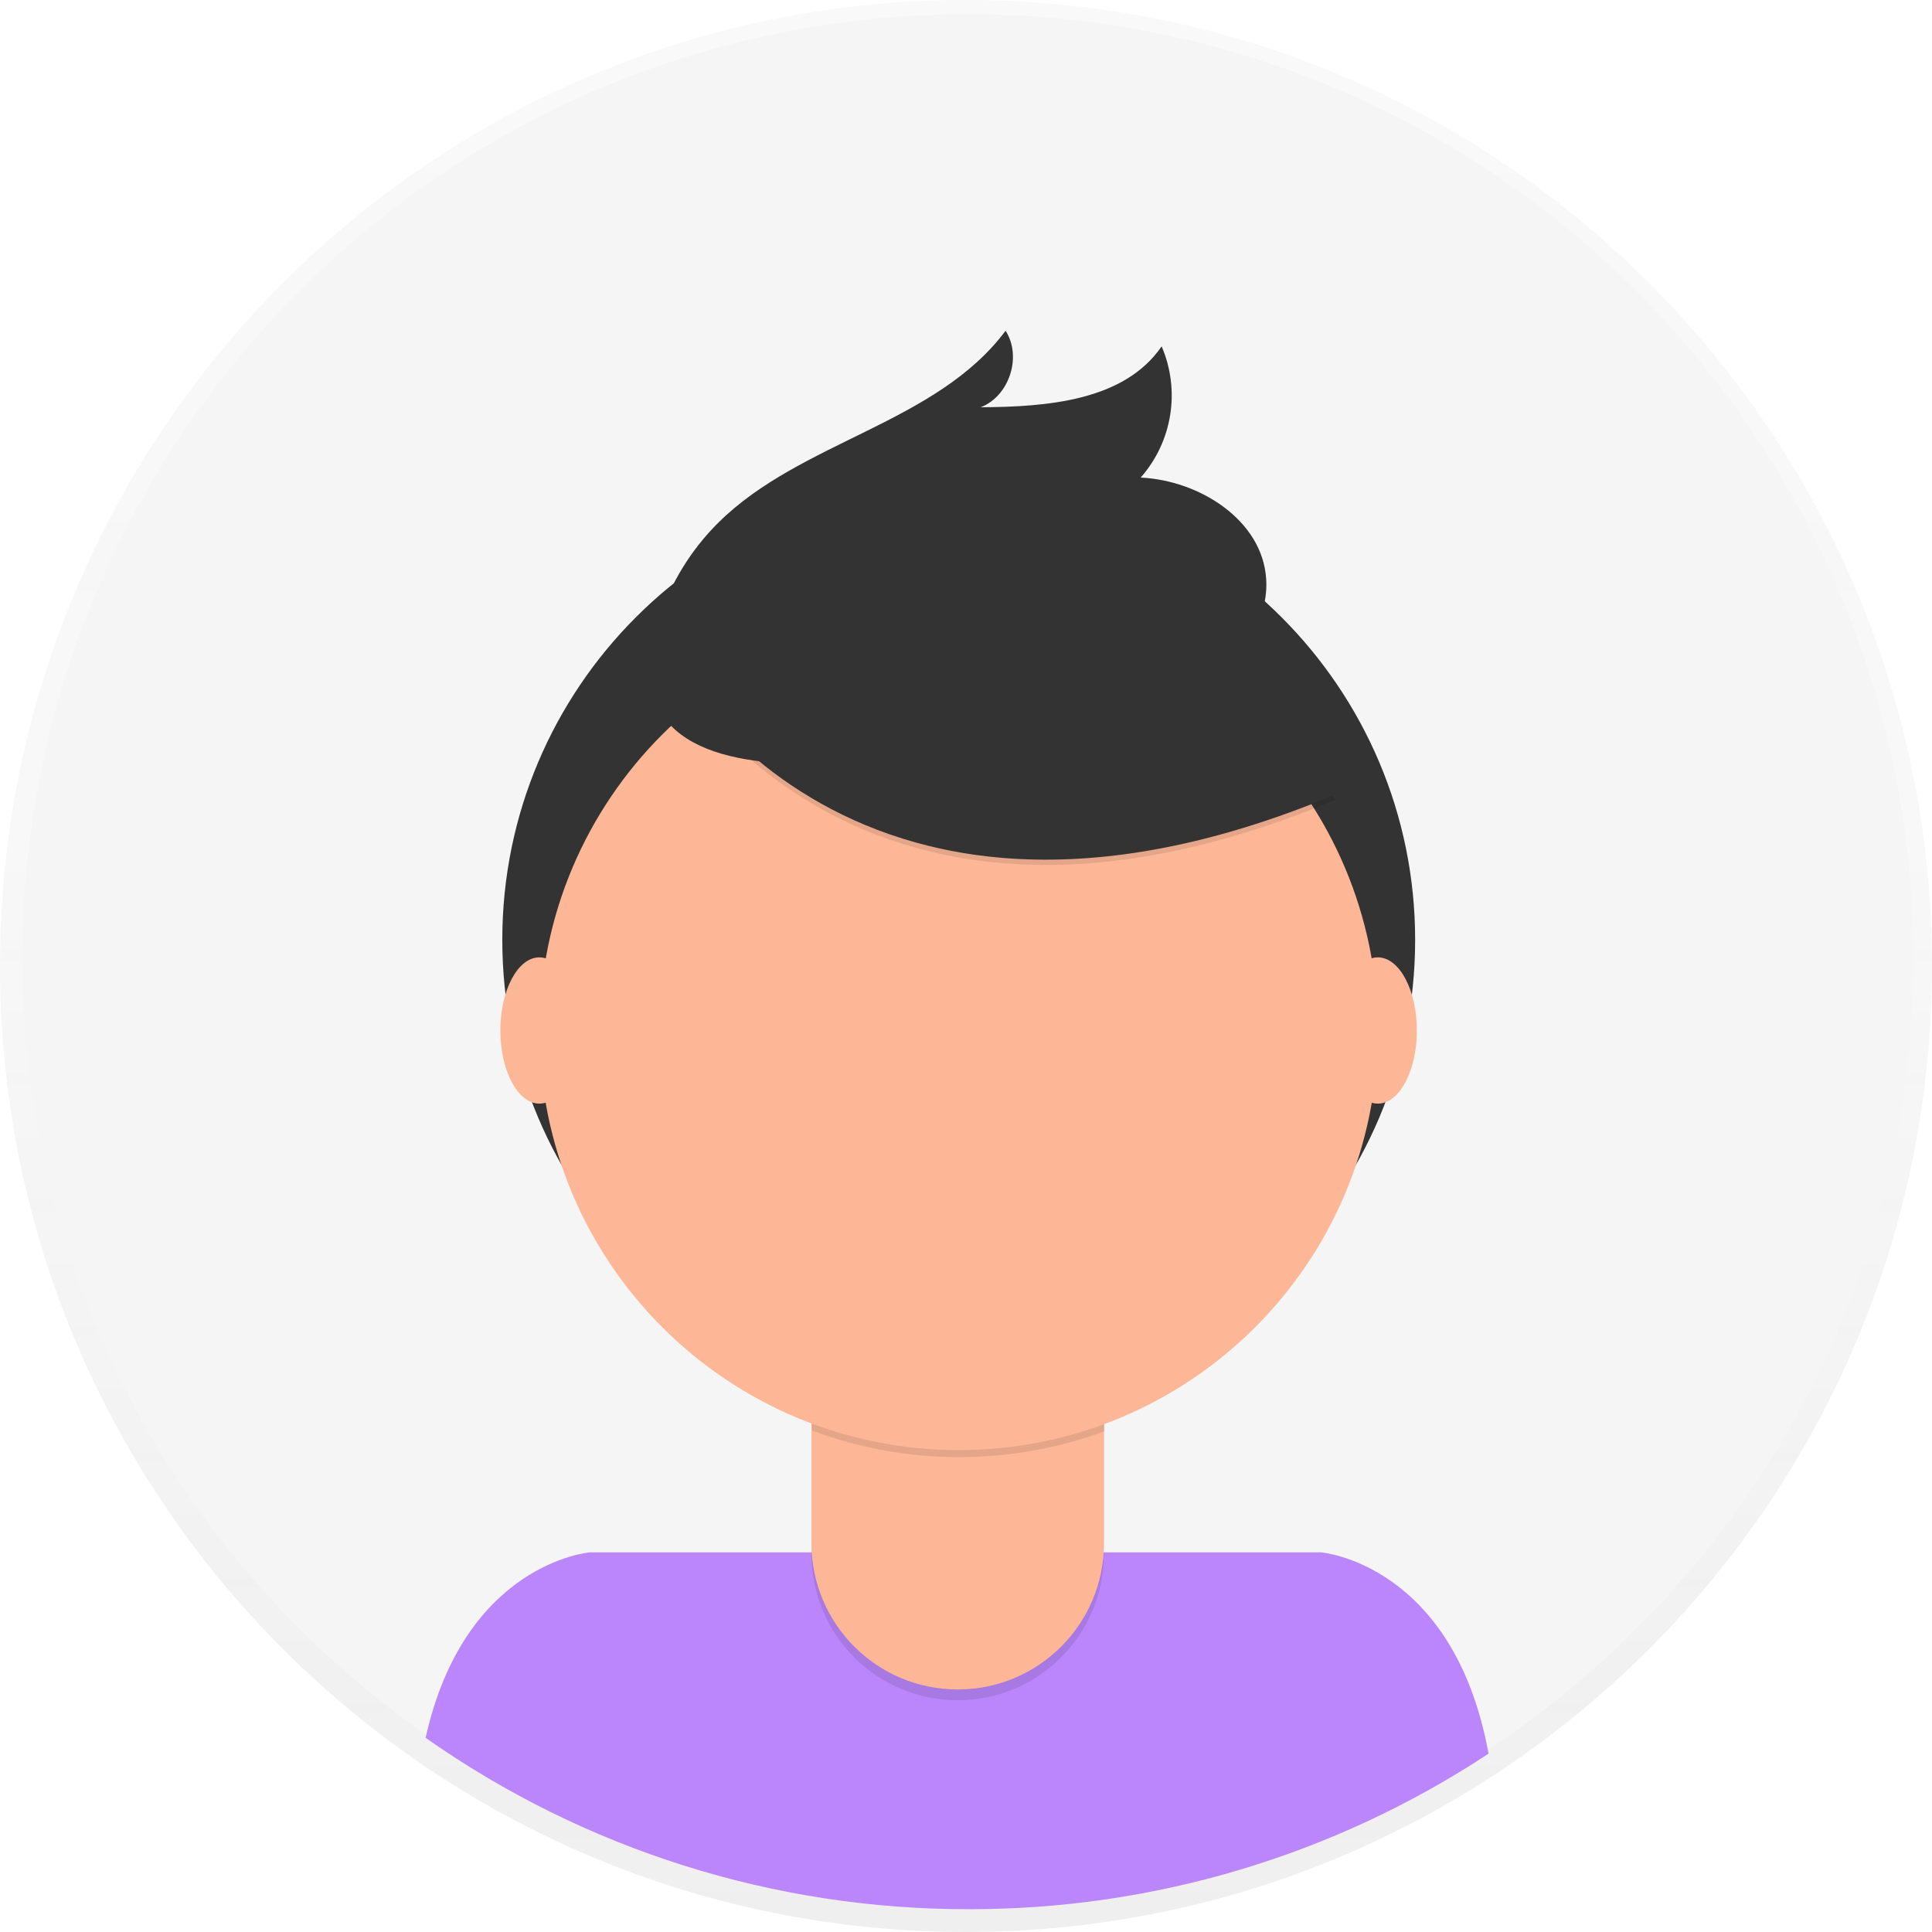
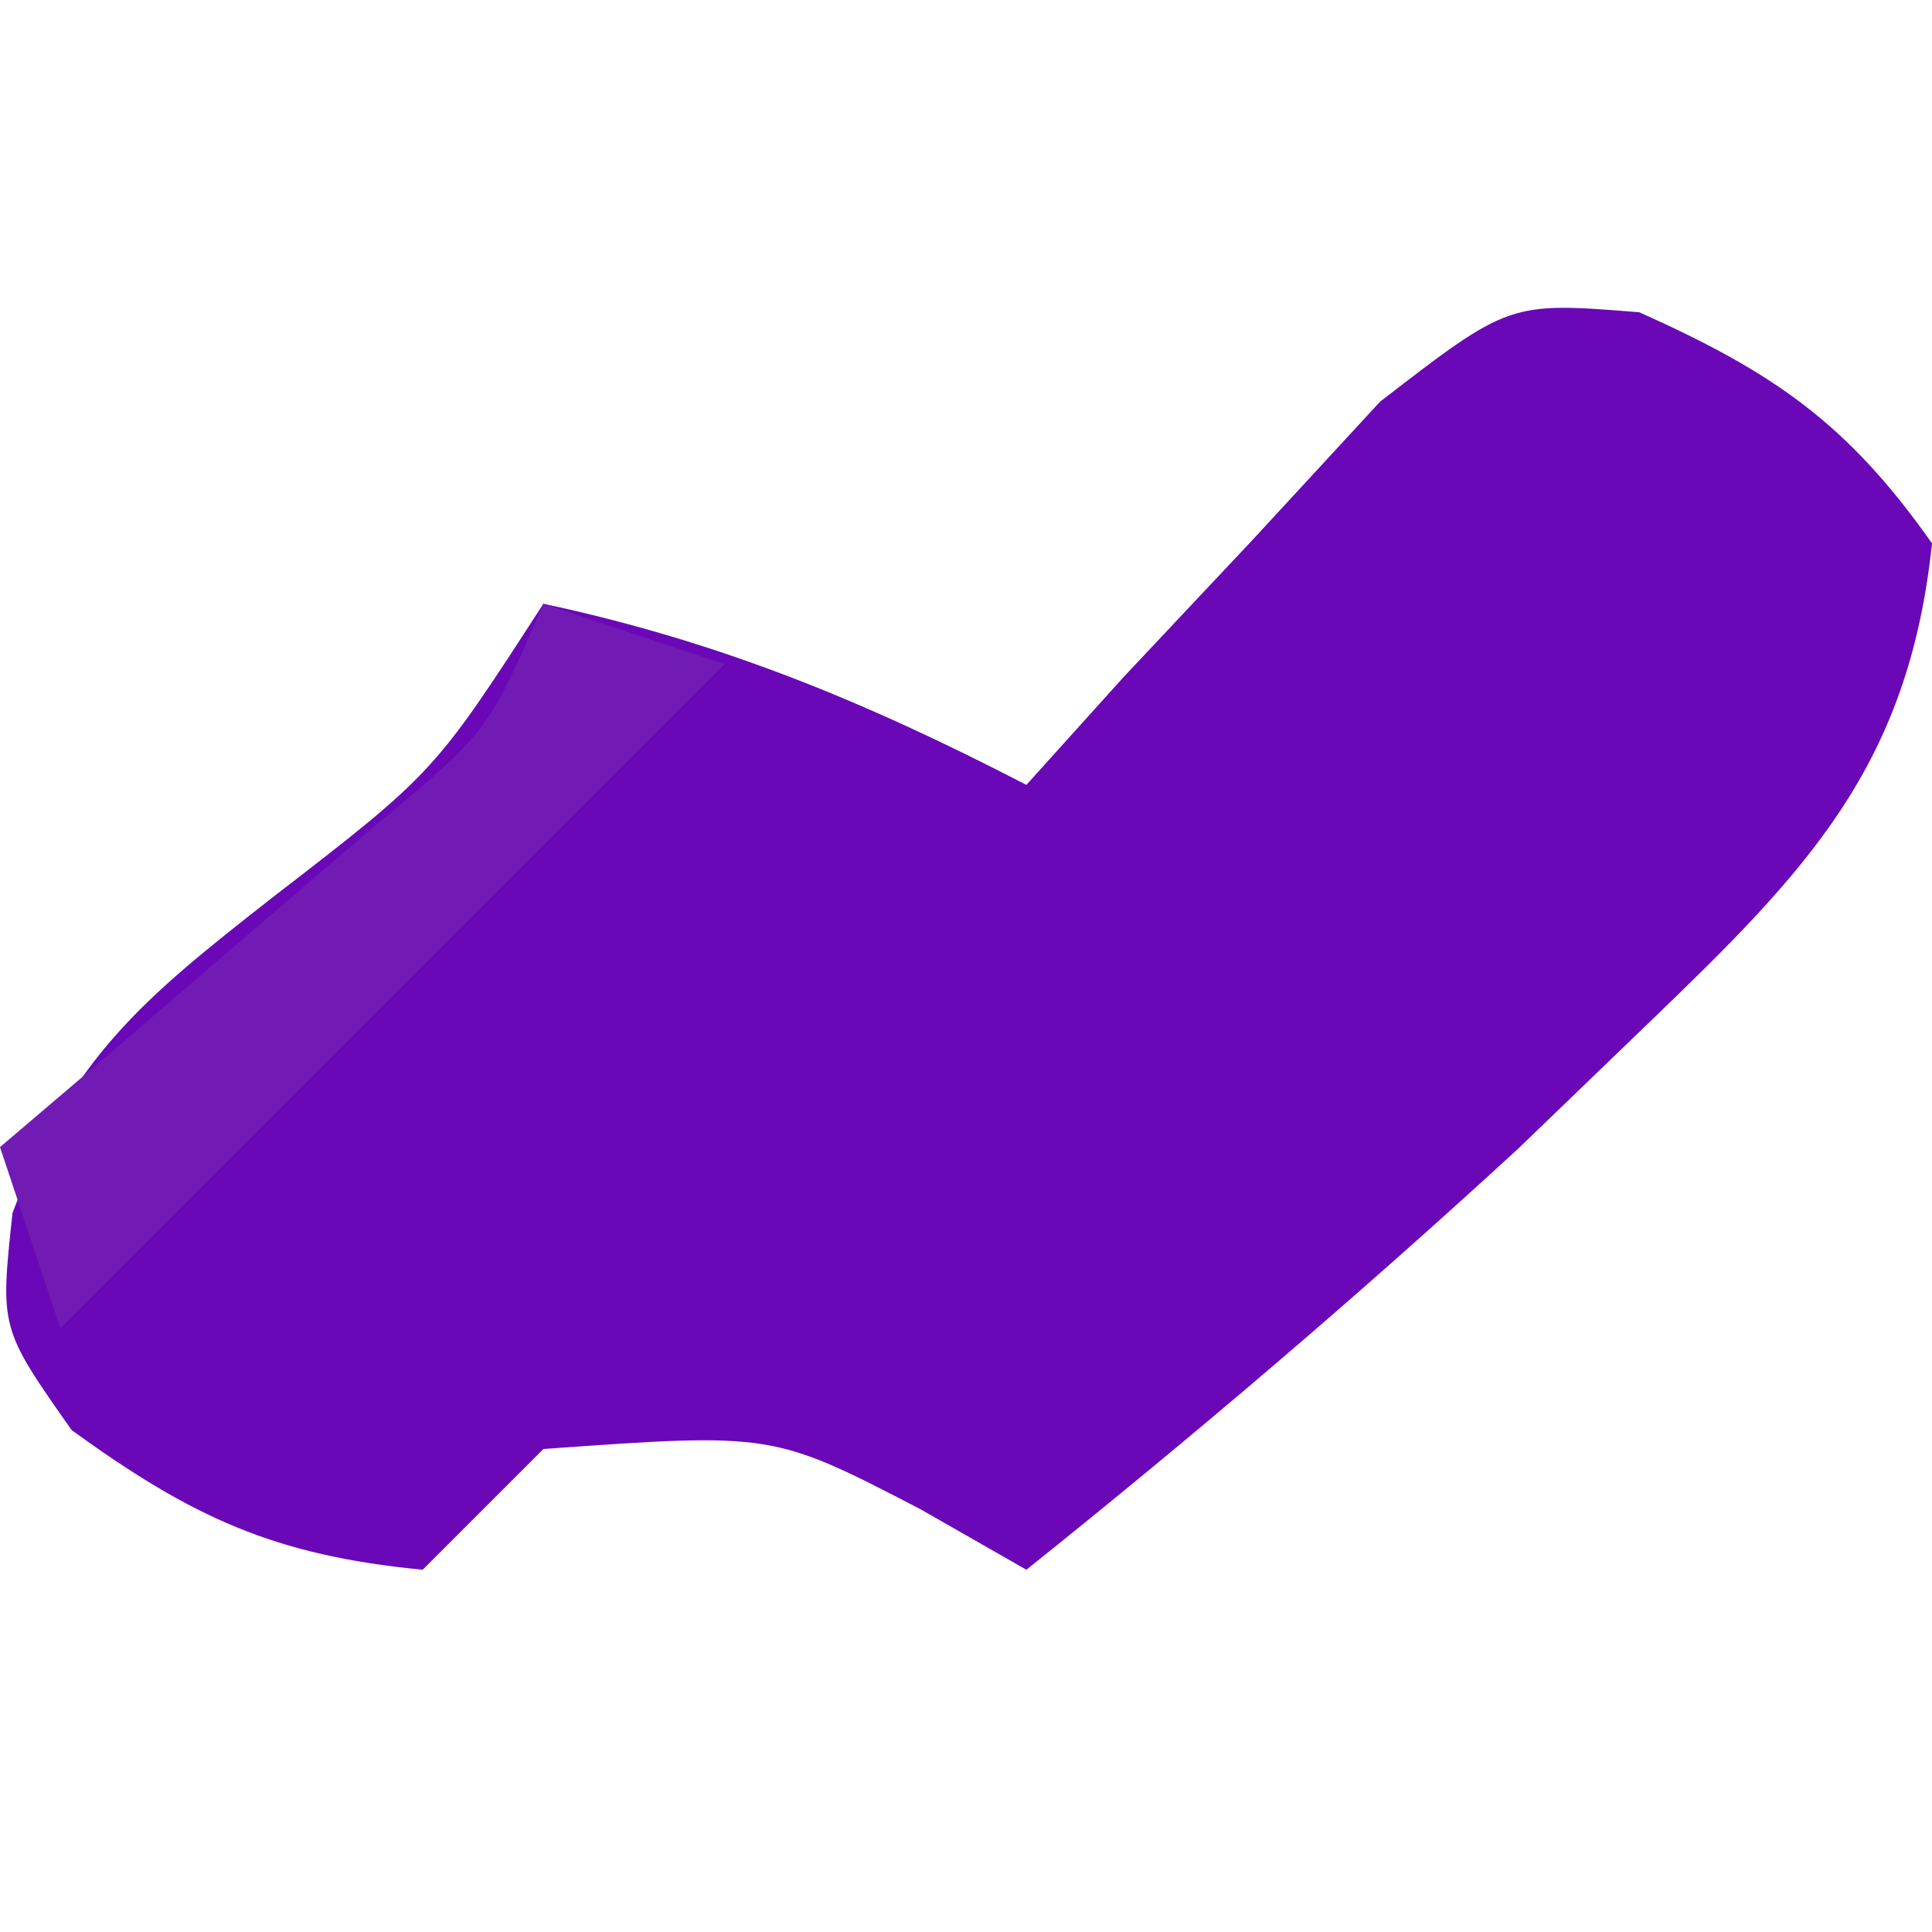
- <svg xmlns="http://www.w3.org/2000/svg" id="457bf273-24a3-4fd8-a857-e9b918267d6a" width="698" height="698" data-name="Layer 1" viewBox="0 0 698 698">
-   <defs>
-     <linearGradient id="b247946c-c62f-4d08-994a-4c3d64e1e98f" x1="349" x2="349" y1="698" gradientUnits="userSpaceOnUse">
-       <stop offset="0" stop-color="gray" stop-opacity=".25" />
-       <stop offset=".54" stop-color="gray" stop-opacity=".12" />
-       <stop offset="1" stop-color="gray" stop-opacity=".1" />
-     </linearGradient>
-   </defs>
-   <g opacity=".5">
-     <circle cx="349" cy="349" r="349" fill="url(#b247946c-c62f-4d08-994a-4c3d64e1e98f)" />
-   </g>
-   <circle cx="349.68" cy="346.77" r="341.64" fill="#f5f5f5" />
-   <path fill="#bb86fc" d="M601,790.76a340,340,0,0,0,187.79-56.2c-12.59-68.8-60.5-72.72-60.5-72.72H464.09s-45.21,3.71-59.33,67A340.07,340.07,0,0,0,601,790.76Z" transform="translate(-251 -101)" />
-   <circle cx="346.37" cy="339.57" r="164.9" fill="#333" />
-   <path d="M293.15,476.92H398.81a0,0,0,0,1,0,0v84.53A52.83,52.83,0,0,1,346,614.28h0a52.83,52.83,0,0,1-52.83-52.83V476.92a0,0,0,0,1,0,0Z" opacity=".1" />
-   <path fill="#fdb797" d="M296.5,473h99a3.35,3.35,0,0,1,3.35,3.35v81.18A52.83,52.83,0,0,1,346,610.37h0a52.83,52.83,0,0,1-52.83-52.83V476.35A3.35,3.35,0,0,1,296.5,473Z" />
-   <path d="M544.34,617.82a152.07,152.07,0,0,0,105.66.29v-13H544.34Z" opacity=".1" transform="translate(-251 -101)" />
-   <circle cx="346.37" cy="372.44" r="151.45" fill="#fdb797" />
-   <path d="M489.49,335.68S553.32,465.24,733.37,390l-41.92-65.73-74.31-26.67Z" opacity=".1" transform="translate(-251 -101)" />
-   <path fill="#333" d="M489.49,333.78s63.83,129.56,243.88,54.3l-41.92-65.73-74.31-26.67Z" transform="translate(-251 -101)" />
-   <path fill="#333" d="M488.93,325a87.49,87.49,0,0,1,21.69-35.27c29.79-29.45,78.63-35.66,103.68-69.24,6,9.32,1.36,23.65-9,27.65,24-.16,51.81-2.26,65.38-22a44.89,44.89,0,0,1-7.57,47.4c21.27,1,44,15.4,45.34,36.65.92,14.16-8,27.56-19.59,35.68s-25.71,11.85-39.56,14.9C608.86,369.7,462.54,407.07,488.93,325Z" transform="translate(-251 -101)" />
-   <ellipse cx="194.86" cy="372.3" fill="#fdb797" rx="14.09" ry="26.42" />
-   <ellipse cx="497.8" cy="372.3" fill="#fdb797" rx="14.09" ry="26.42" />
+ <svg xmlns="http://www.w3.org/2000/svg" version="1.1" width="32" height="32">
+   <path d="M0 0 C2.219 0.995 3.442 1.831 4.848 3.828 C4.459 7.525 2.779 9.246 0.16 11.766 C-0.555 12.455 -1.271 13.145 -2.008 13.855 C-4.65 16.285 -7.35 18.586 -10.152 20.828 C-10.73 20.498 -11.307 20.168 -11.902 19.828 C-14.351 18.557 -14.351 18.557 -18.152 18.828 C-18.812 19.488 -19.472 20.148 -20.152 20.828 C-22.611 20.59 -23.964 19.964 -25.965 18.516 C-27.152 16.828 -27.152 16.828 -26.945 14.918 C-25.971 12.35 -24.801 11.385 -22.652 9.703 C-19.964 7.629 -19.964 7.629 -18.152 4.828 C-15.215 5.457 -12.814 6.452 -10.152 7.828 C-9.356 6.944 -9.356 6.944 -8.543 6.043 C-7.837 5.291 -7.13 4.54 -6.402 3.766 C-5.706 3.012 -5.01 2.257 -4.293 1.48 C-2.152 -0.172 -2.152 -0.172 0 0 Z " fill="#6A08B7" transform="translate(27.15234,5.171875)" />
+   <path d="M0 0 C0.99 0.33 1.98 0.66 3 1 C-0.63 4.63 -4.26 8.26 -8 12 C-8.33 11.01 -8.66 10.02 -9 9 C-8.434 8.518 -7.868 8.036 -7.285 7.539 C-6.552 6.907 -5.818 6.276 -5.062 5.625 C-4.332 4.999 -3.601 4.372 -2.848 3.727 C-0.916 2.123 -0.916 2.123 0 0 Z " fill="#711AB4" transform="translate(9,10)" />
</svg>
